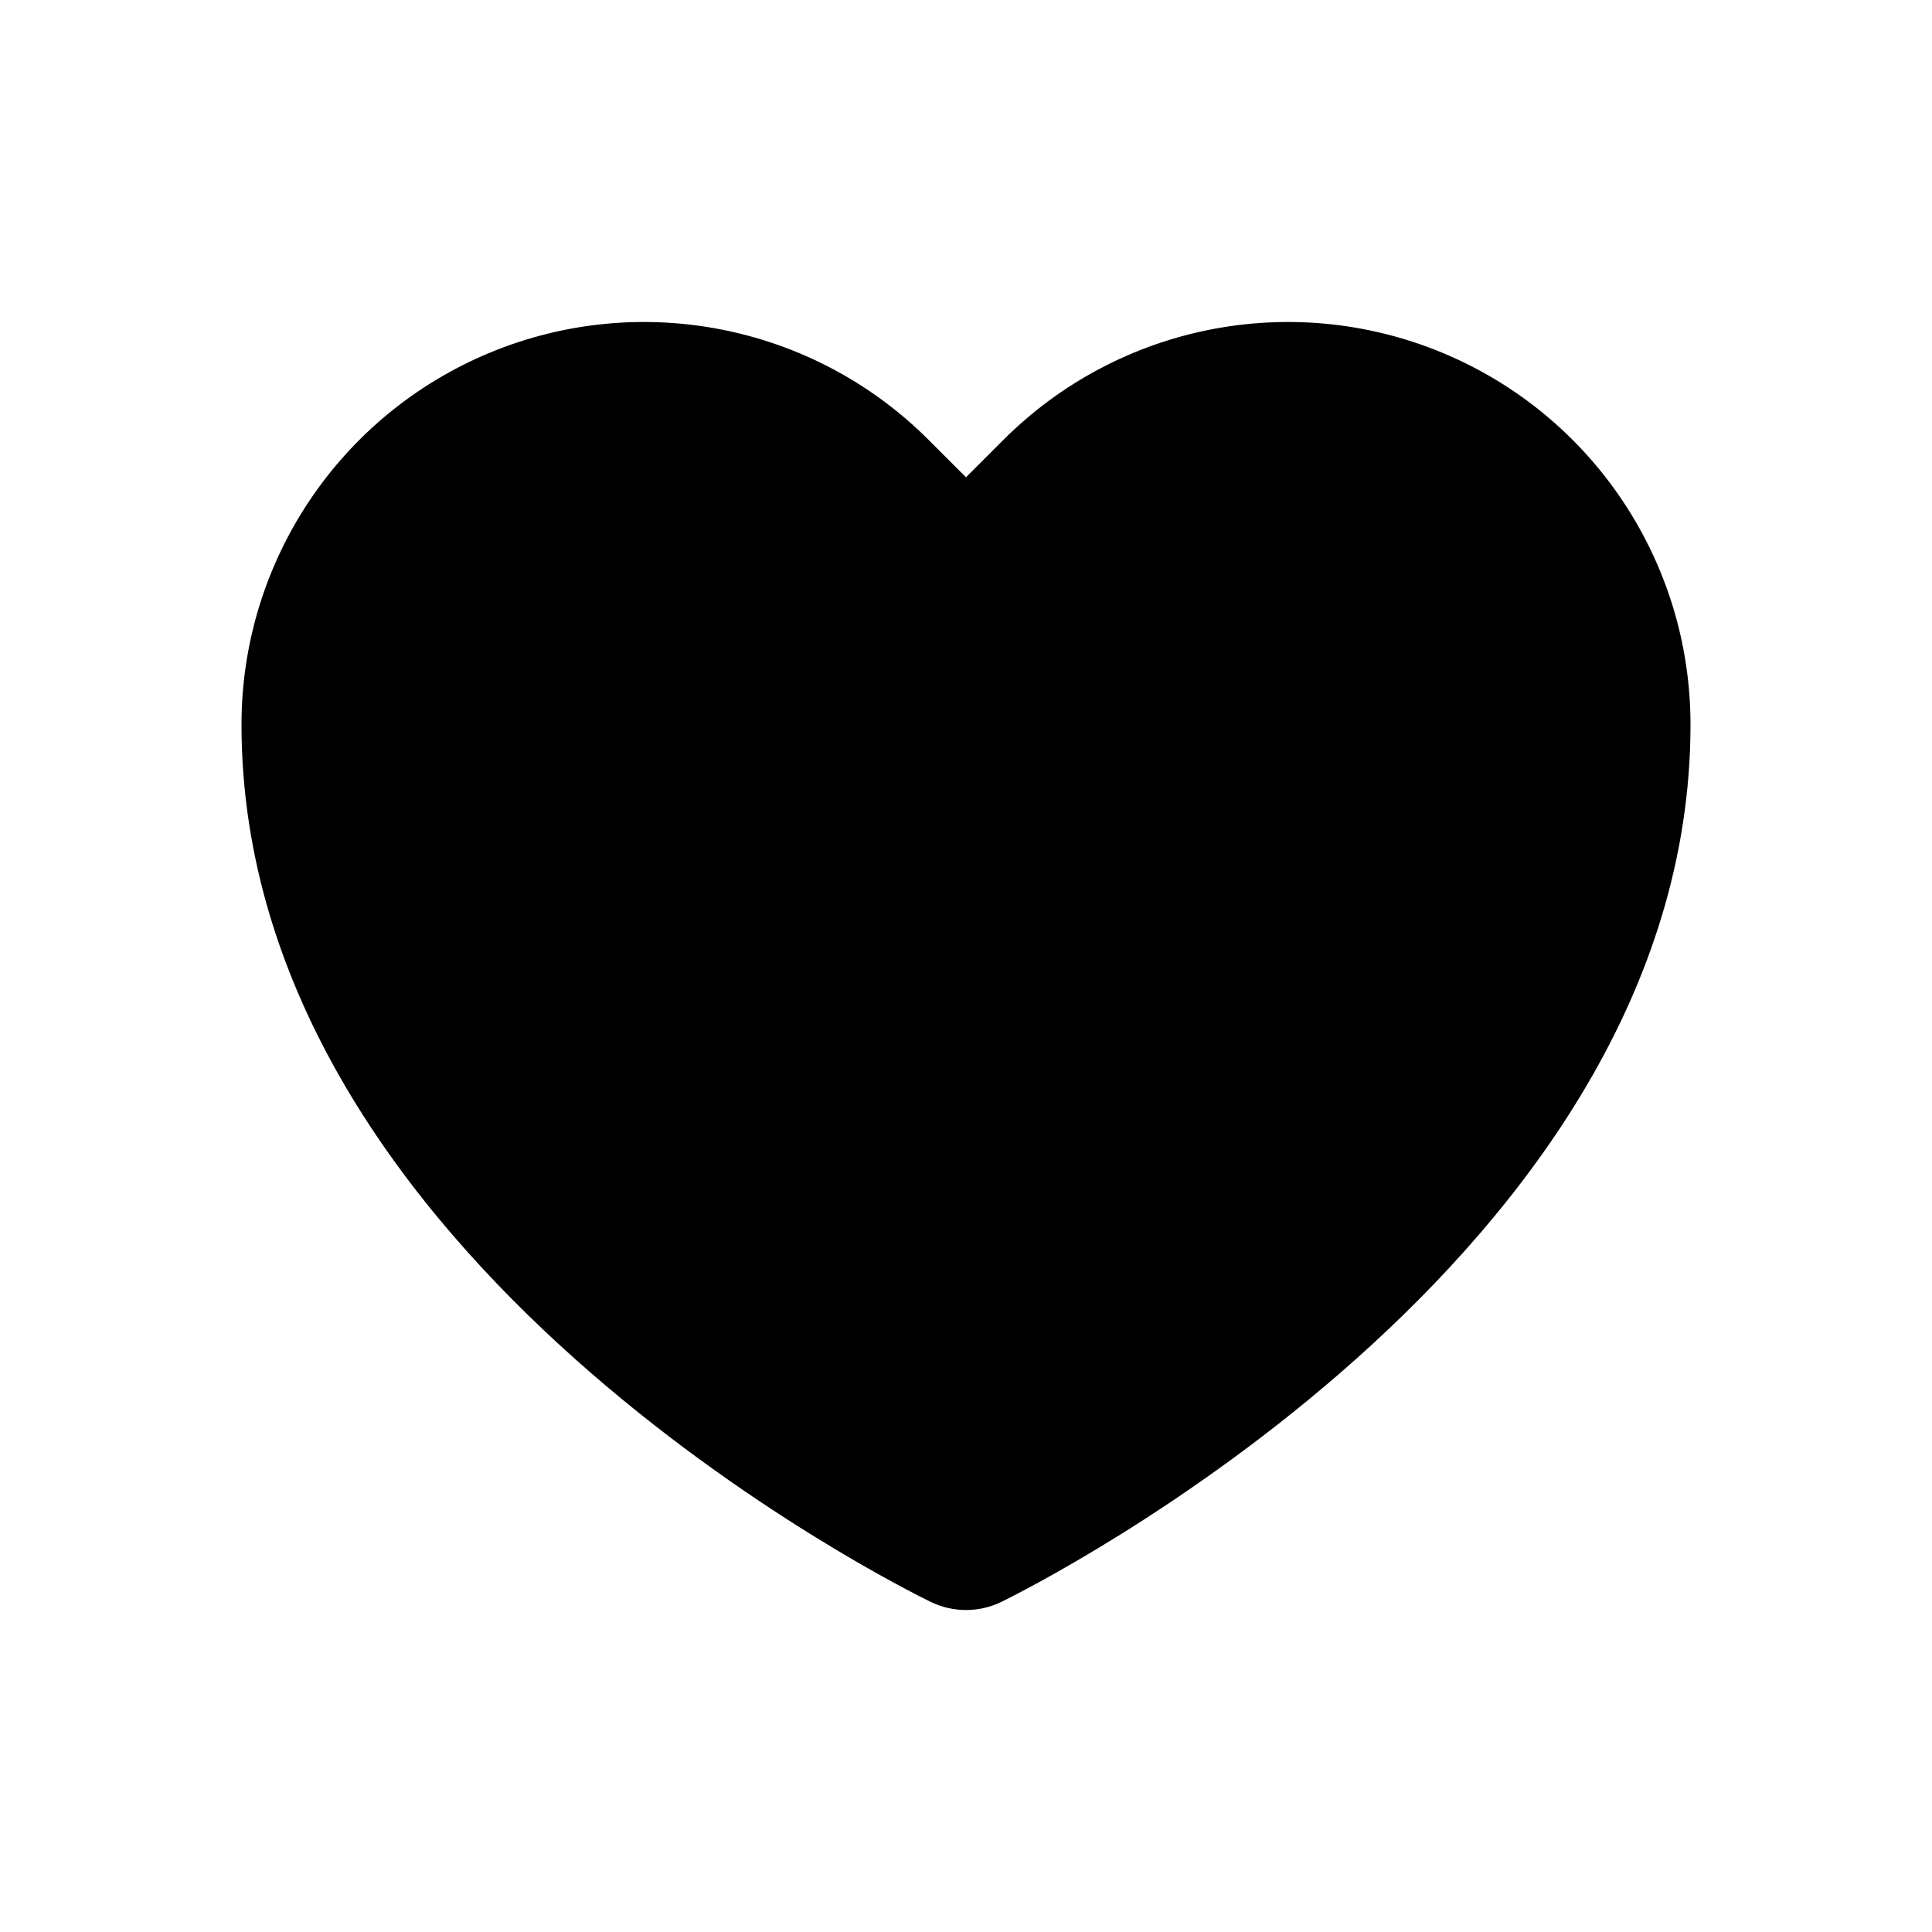
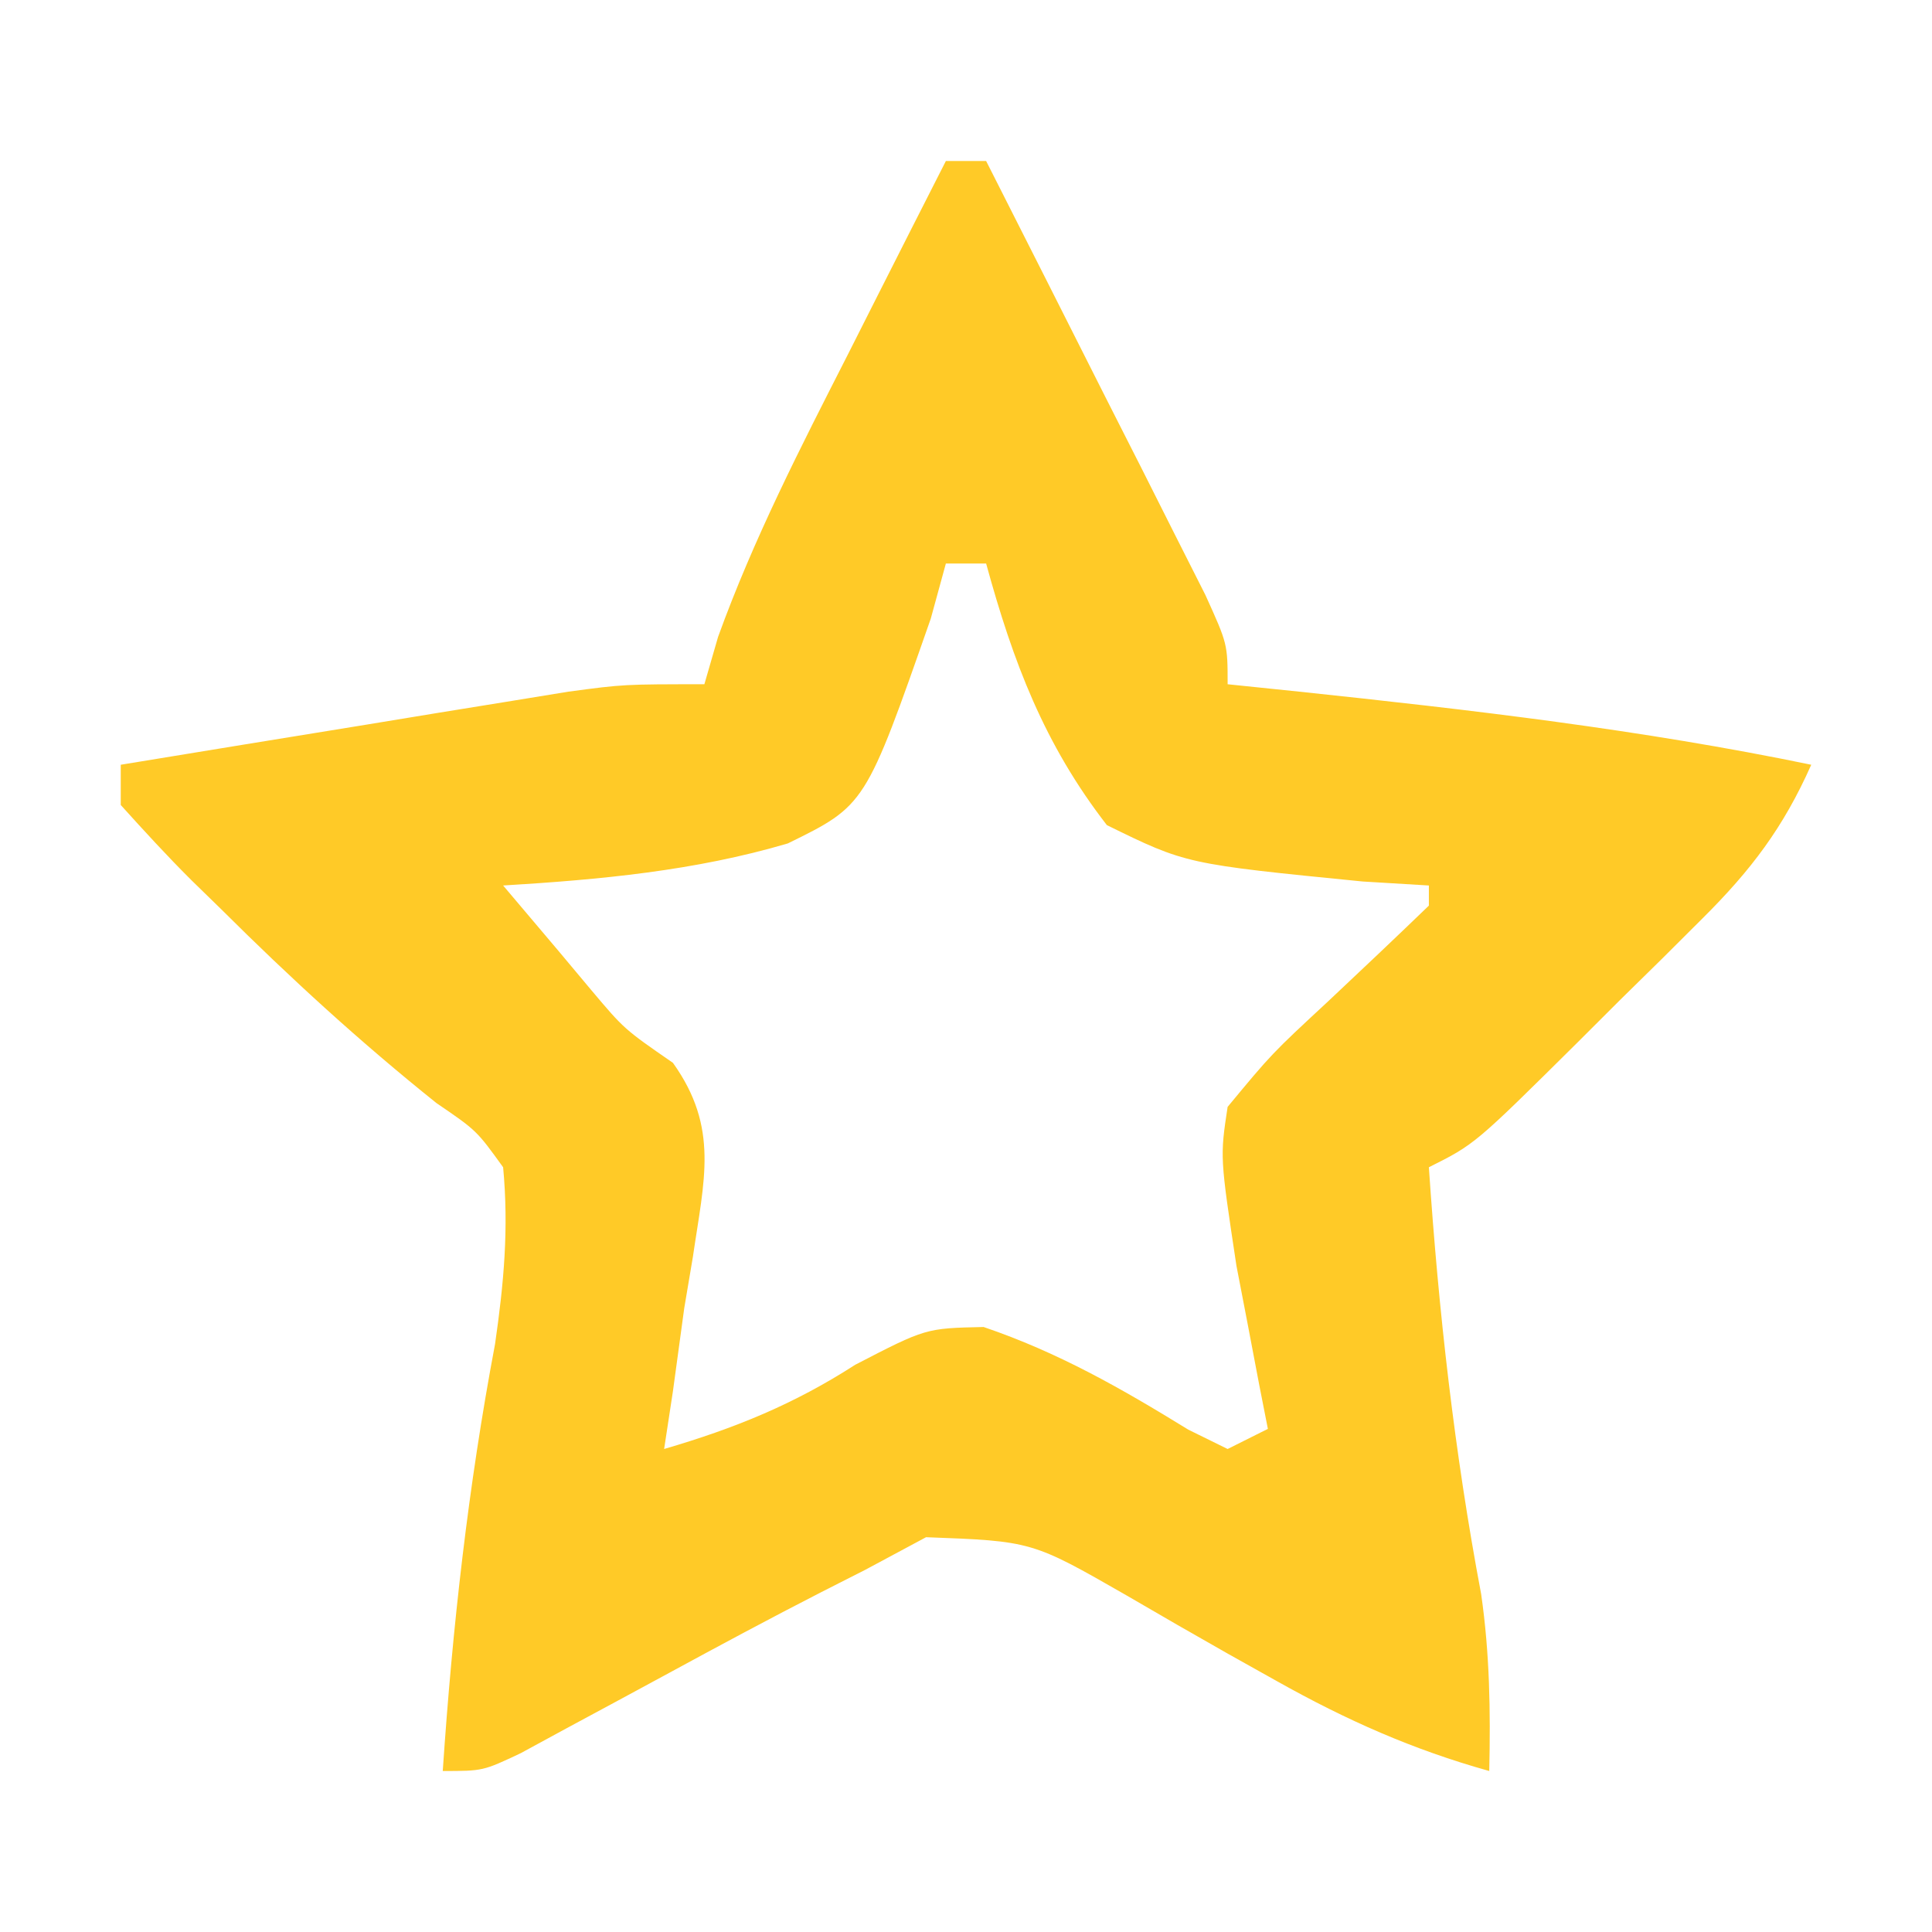
- <svg xmlns="http://www.w3.org/2000/svg" fill="#000000" width="800px" height="800px" viewBox="0 0 24 24">
-   <path d="M12 20a1 1 0 0 1-.437-.1C11.214 19.73 3 15.671 3 9a5 5 0 0 1 8.535-3.536l.465.465.465-.465A5 5 0 0 1 21 9c0 6.646-8.212 10.728-8.562 10.9A1 1 0 0 1 12 20z" />
+ <svg xmlns="http://www.w3.org/2000/svg" version="1.1" width="96" height="96">
+   <path d="M0 0 C0.66 0 1.32 0 2 0 C4.006 3.955 6.004 7.915 8 11.875 C8.572 13.003 9.145 14.131 9.734 15.293 C10.276 16.369 10.817 17.446 11.375 18.555 C11.878 19.55 12.38 20.545 12.898 21.57 C14 24 14 24 14 26 C15.172 26.121 16.344 26.242 17.551 26.367 C26.103 27.272 34.57 28.255 43 30 C41.615 33.119 40.009 35.238 37.594 37.637 C36.602 38.626 36.602 38.626 35.59 39.635 C34.9 40.312 34.211 40.99 33.5 41.688 C32.81 42.377 32.121 43.066 31.41 43.775 C26.281 48.859 26.281 48.859 24 50 C24.483 57.163 25.266 64.154 26.598 71.211 C27.025 74.176 27.066 77.008 27 80 C23.197 78.938 19.896 77.468 16.469 75.547 C15.253 74.866 15.253 74.866 14.012 74.172 C12.33 73.22 10.656 72.256 8.988 71.281 C4.277 68.579 4.277 68.579 -0.984 68.383 C-1.98 68.916 -2.975 69.45 -4 70 C-4.728 70.37 -5.457 70.74 -6.207 71.121 C-8.743 72.419 -11.247 73.765 -13.75 75.125 C-15.451 76.048 -17.154 76.967 -18.859 77.883 C-19.98 78.492 -19.98 78.492 -21.124 79.114 C-23 80 -23 80 -25 80 C-24.517 72.837 -23.734 65.846 -22.402 58.789 C-21.964 55.753 -21.715 53.061 -22 50 C-23.32 48.171 -23.32 48.171 -25.312 46.812 C-29.093 43.785 -32.572 40.601 -36 37.188 C-36.493 36.707 -36.986 36.227 -37.493 35.732 C-38.703 34.527 -39.857 33.267 -41 32 C-41 31.34 -41 30.68 -41 30 C-36.917 29.328 -32.834 28.663 -28.75 28 C-27.591 27.809 -26.432 27.618 -25.238 27.422 C-24.123 27.241 -23.008 27.061 -21.859 26.875 C-20.833 26.707 -19.807 26.54 -18.749 26.367 C-16 26 -16 26 -12 26 C-11.776 25.224 -11.551 24.448 -11.32 23.648 C-9.554 18.769 -7.228 14.245 -4.875 9.625 C-4.407 8.698 -3.939 7.771 -3.457 6.816 C-2.308 4.542 -1.156 2.27 0 0 Z M0 20 C-0.247 20.904 -0.495 21.807 -0.75 22.738 C-3.995 32.016 -3.995 32.016 -7.854 33.91 C-12.484 35.275 -17.198 35.709 -22 36 C-21.086 37.085 -20.168 38.168 -19.25 39.25 C-18.707 39.898 -18.165 40.547 -17.605 41.215 C-15.983 43.138 -15.983 43.138 -13.562 44.812 C-11.255 48.043 -12.016 50.634 -12.57 54.449 C-12.712 55.291 -12.854 56.133 -13 57 C-13.19 58.375 -13.378 59.75 -13.562 61.125 C-13.779 62.548 -13.779 62.548 -14 64 C-10.493 62.973 -7.556 61.78 -4.5 59.812 C-1 58 -1 58 1.875 57.938 C5.583 59.198 8.719 60.99 12.047 63.039 C13.014 63.515 13.014 63.515 14 64 C14.66 63.67 15.32 63.34 16 63 C15.856 62.264 15.711 61.528 15.562 60.77 C15.377 59.794 15.191 58.818 15 57.812 C14.814 56.85 14.629 55.887 14.438 54.895 C13.621 49.492 13.621 49.492 14 47 C16.188 44.359 16.188 44.359 19 41.75 C20.676 40.176 22.345 38.596 24 37 C24 36.67 24 36.34 24 36 C22.915 35.934 21.829 35.869 20.711 35.801 C11.936 34.932 11.936 34.932 8 33 C4.88 28.975 3.338 24.886 2 20 C1.34 20 0.68 20 0 20 Z " fill="#FFCA27" transform="translate(47,8)" />
</svg>
